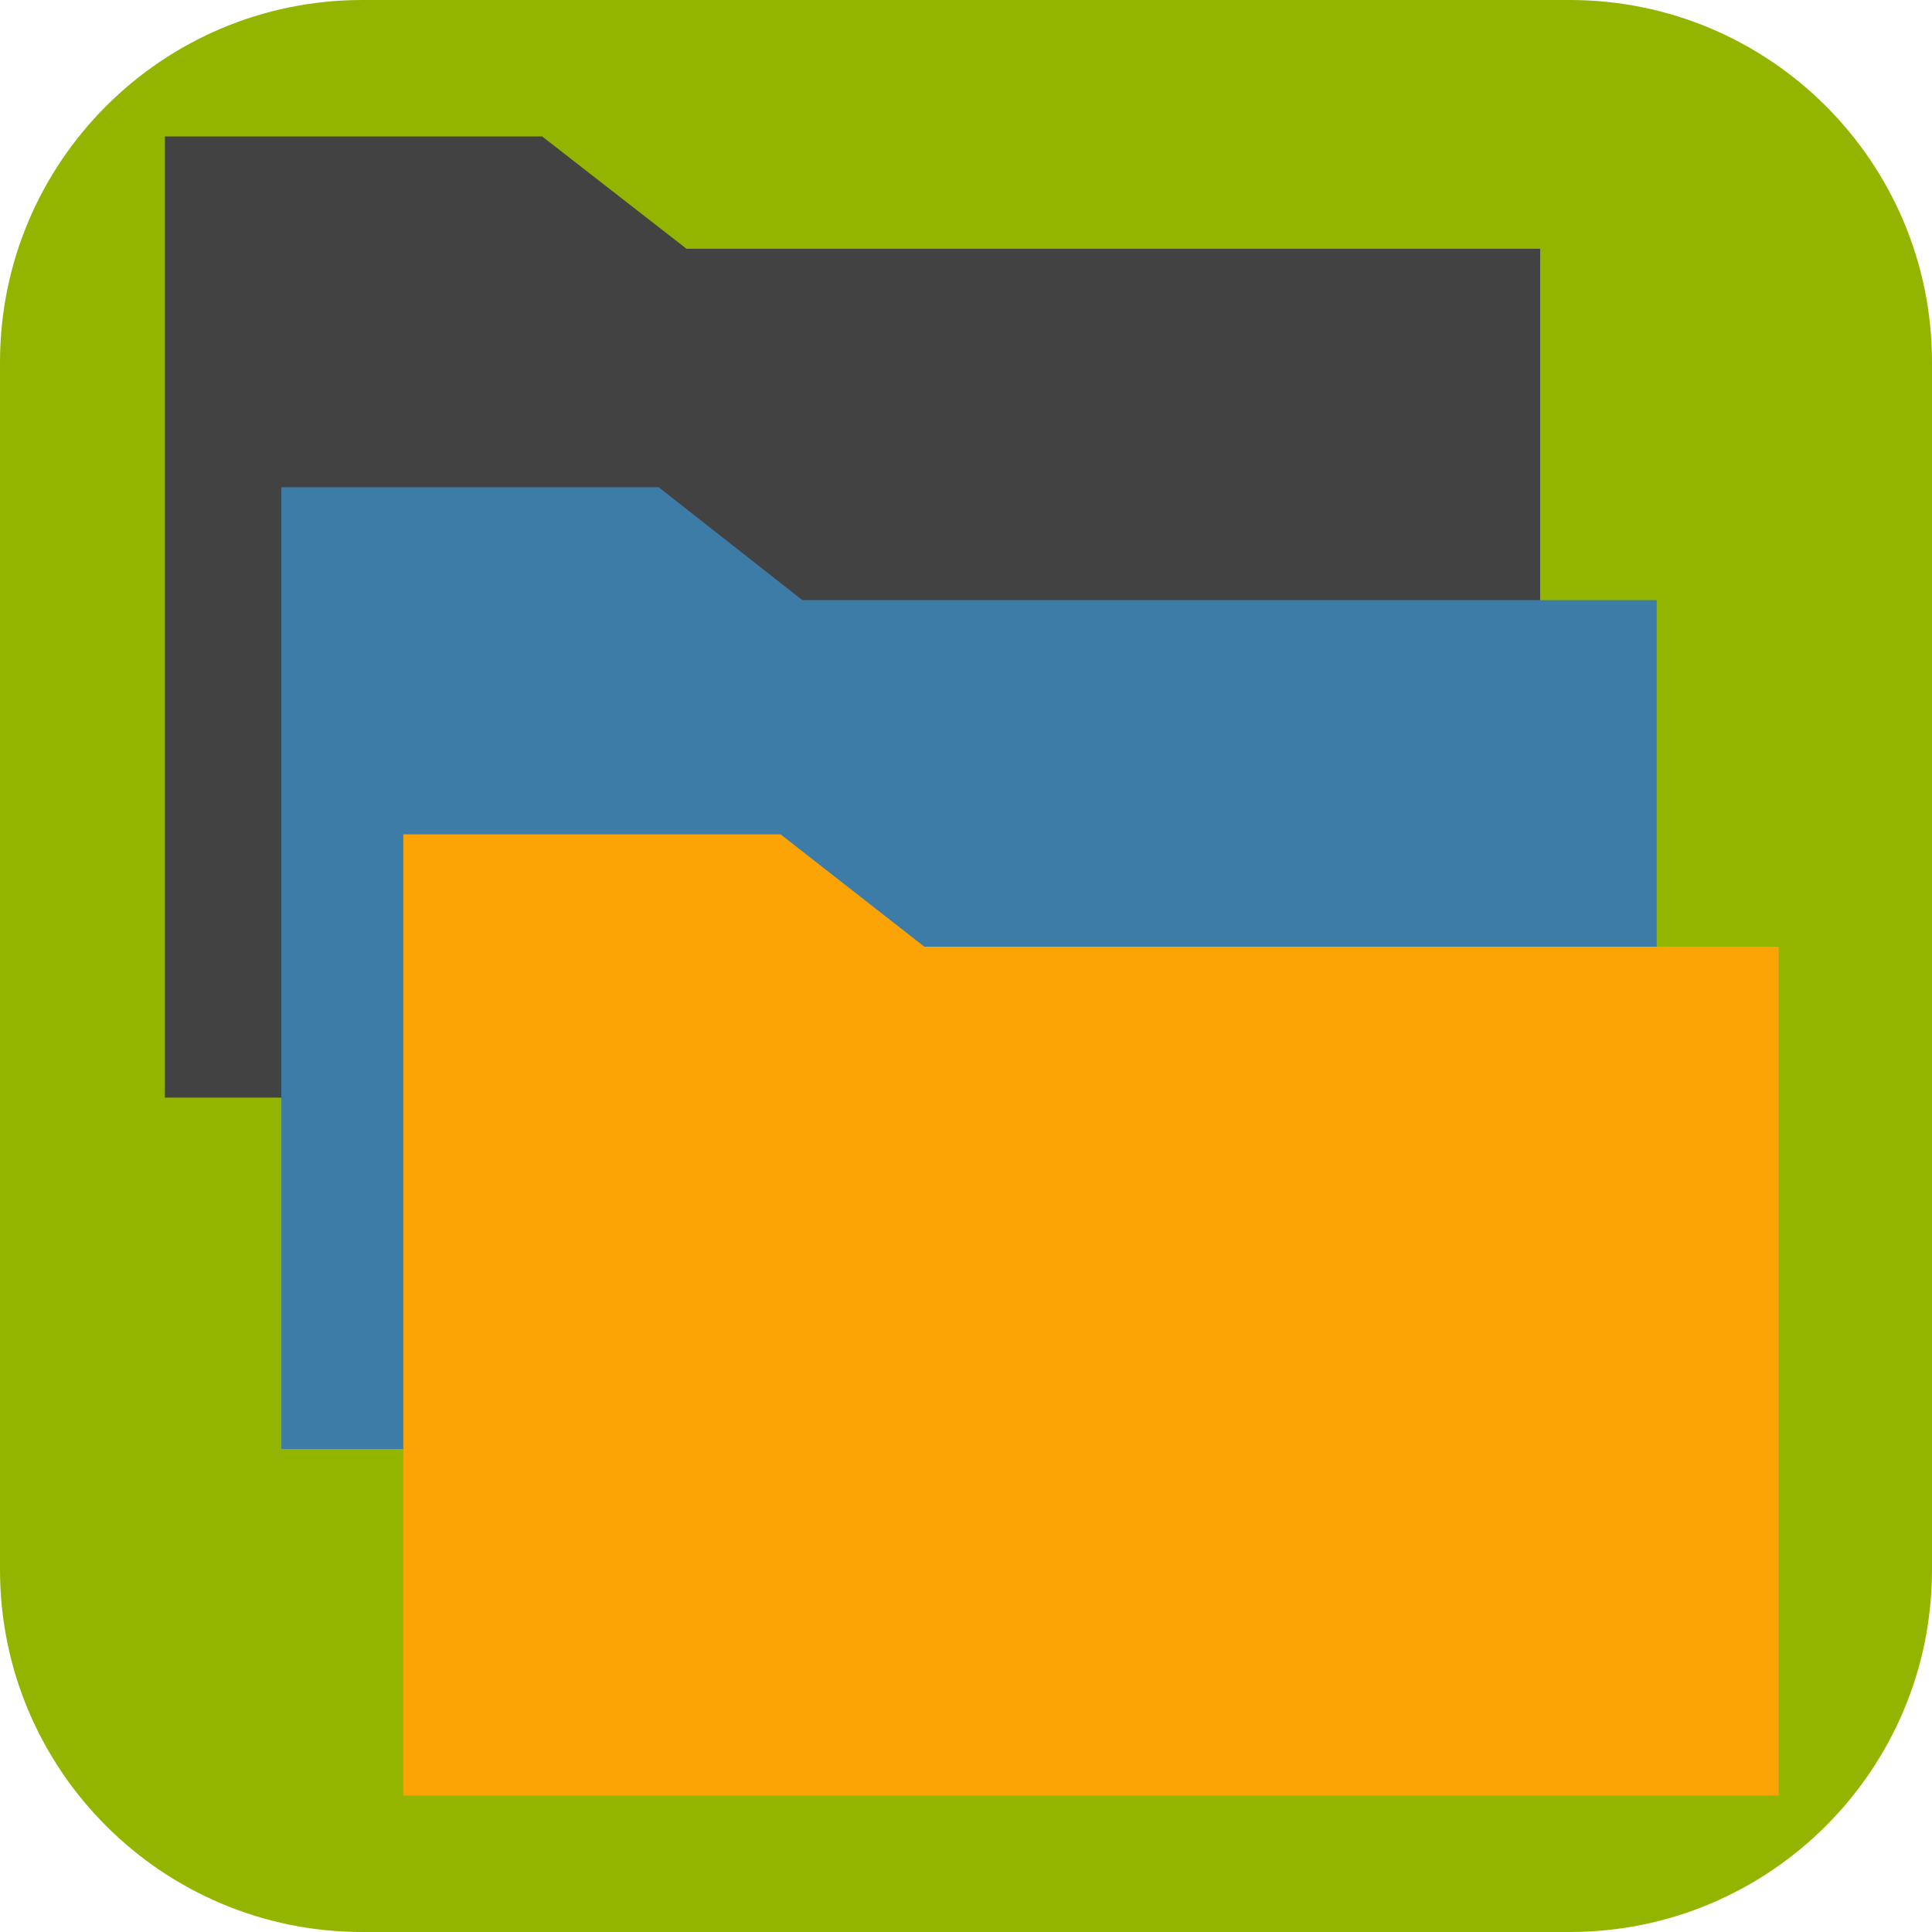
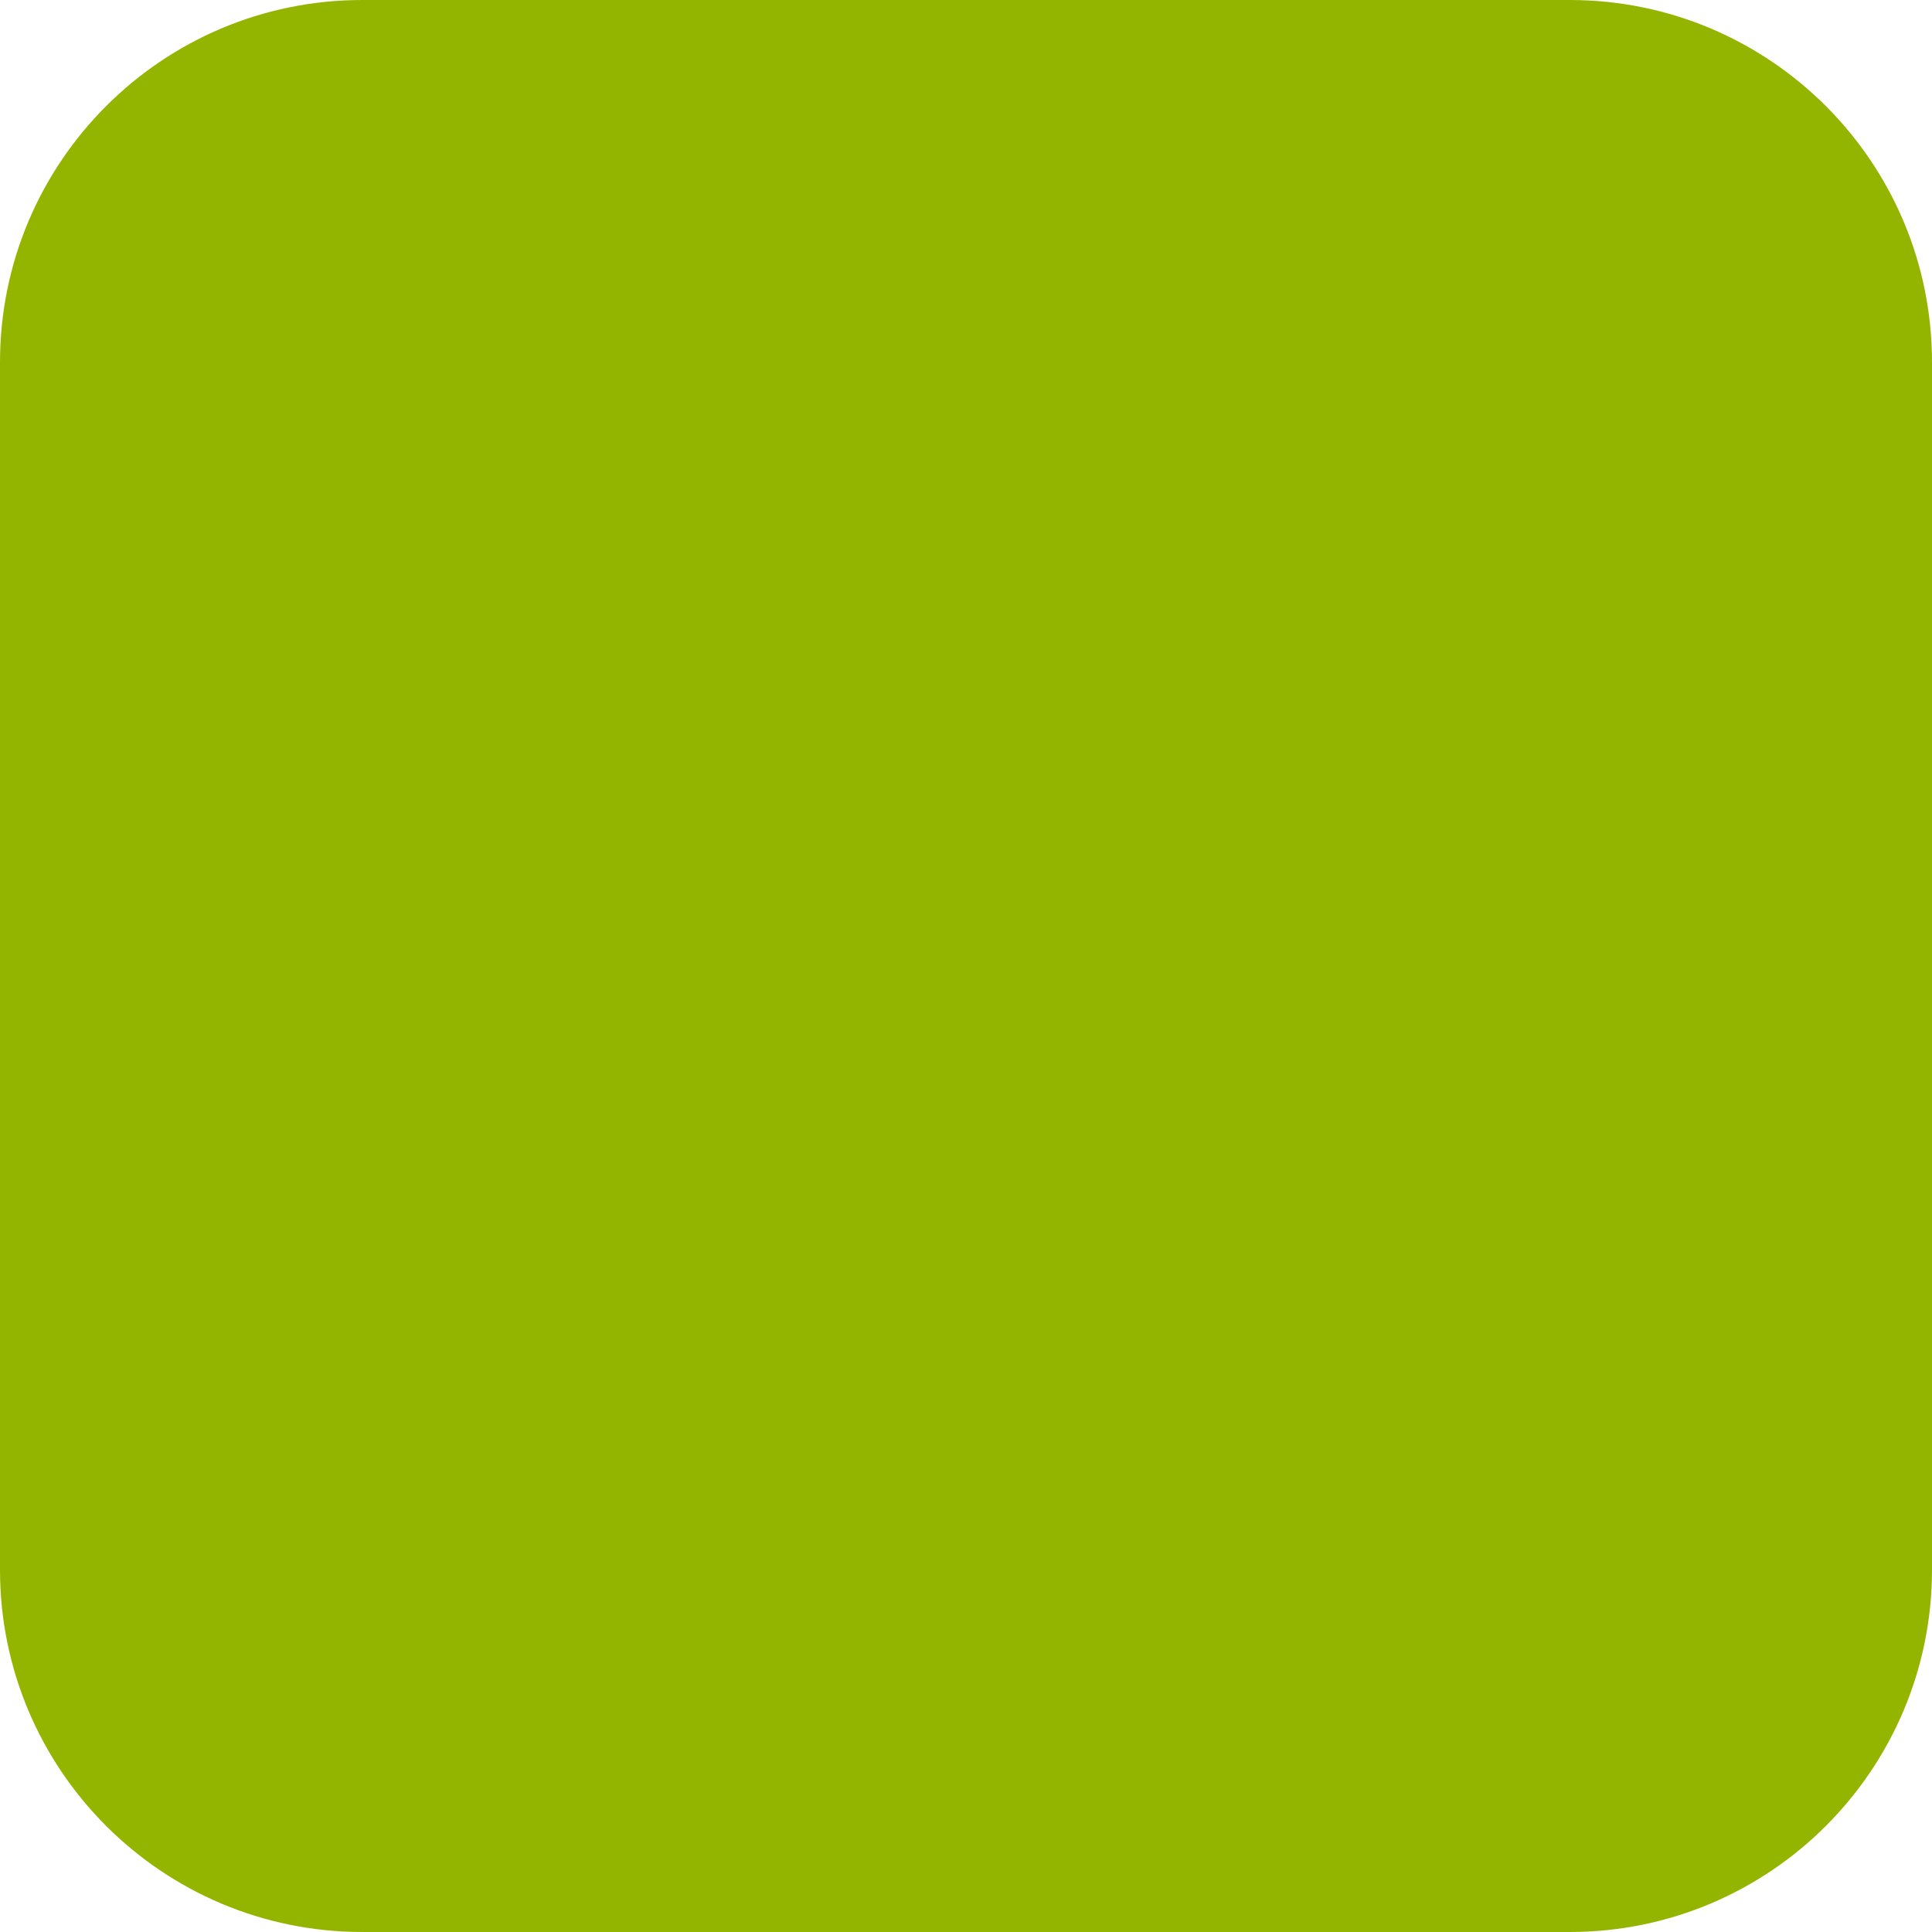
- <svg xmlns="http://www.w3.org/2000/svg" viewBox="0 0 32 32">
+ <svg xmlns="http://www.w3.org/2000/svg" id="Layer_2" data-name="Layer 2" viewBox="0 0 32 32">
  <defs>
-     <style>.cls-1{fill:#94b500;}.cls-2{fill:#424242;}.cls-3{fill:#3d7ca6;}.cls-4{fill:#fca306;}</style>
+     <style>.cls-1{fill:#94b500;}</style>
  </defs>
-   <g id="Layer_2" data-name="Layer 2">
-     <rect class="cls-1" width="32" height="32" rx="6" ry="6" />
-   </g>
-   <g id="Layer_10" data-name="Layer 10">
-     <polyline class="cls-2" points="2.73 18.18 25.51 18.18 25.51 4.12 11.37 4.12 8.98 2.26 2.73 2.26" />
-     <polyline class="cls-3" points="4.66 24 27.44 24 27.44 9.94 13.29 9.94 10.91 8.07 4.66 8.07" />
-     <polyline class="cls-4" points="6.68 29.74 29.46 29.74 29.46 15.68 15.31 15.68 12.93 13.82 6.68 13.82" />
-   </g>
+   <rect class="cls-1" width="32" height="32" rx="6" ry="6" />
</svg>
